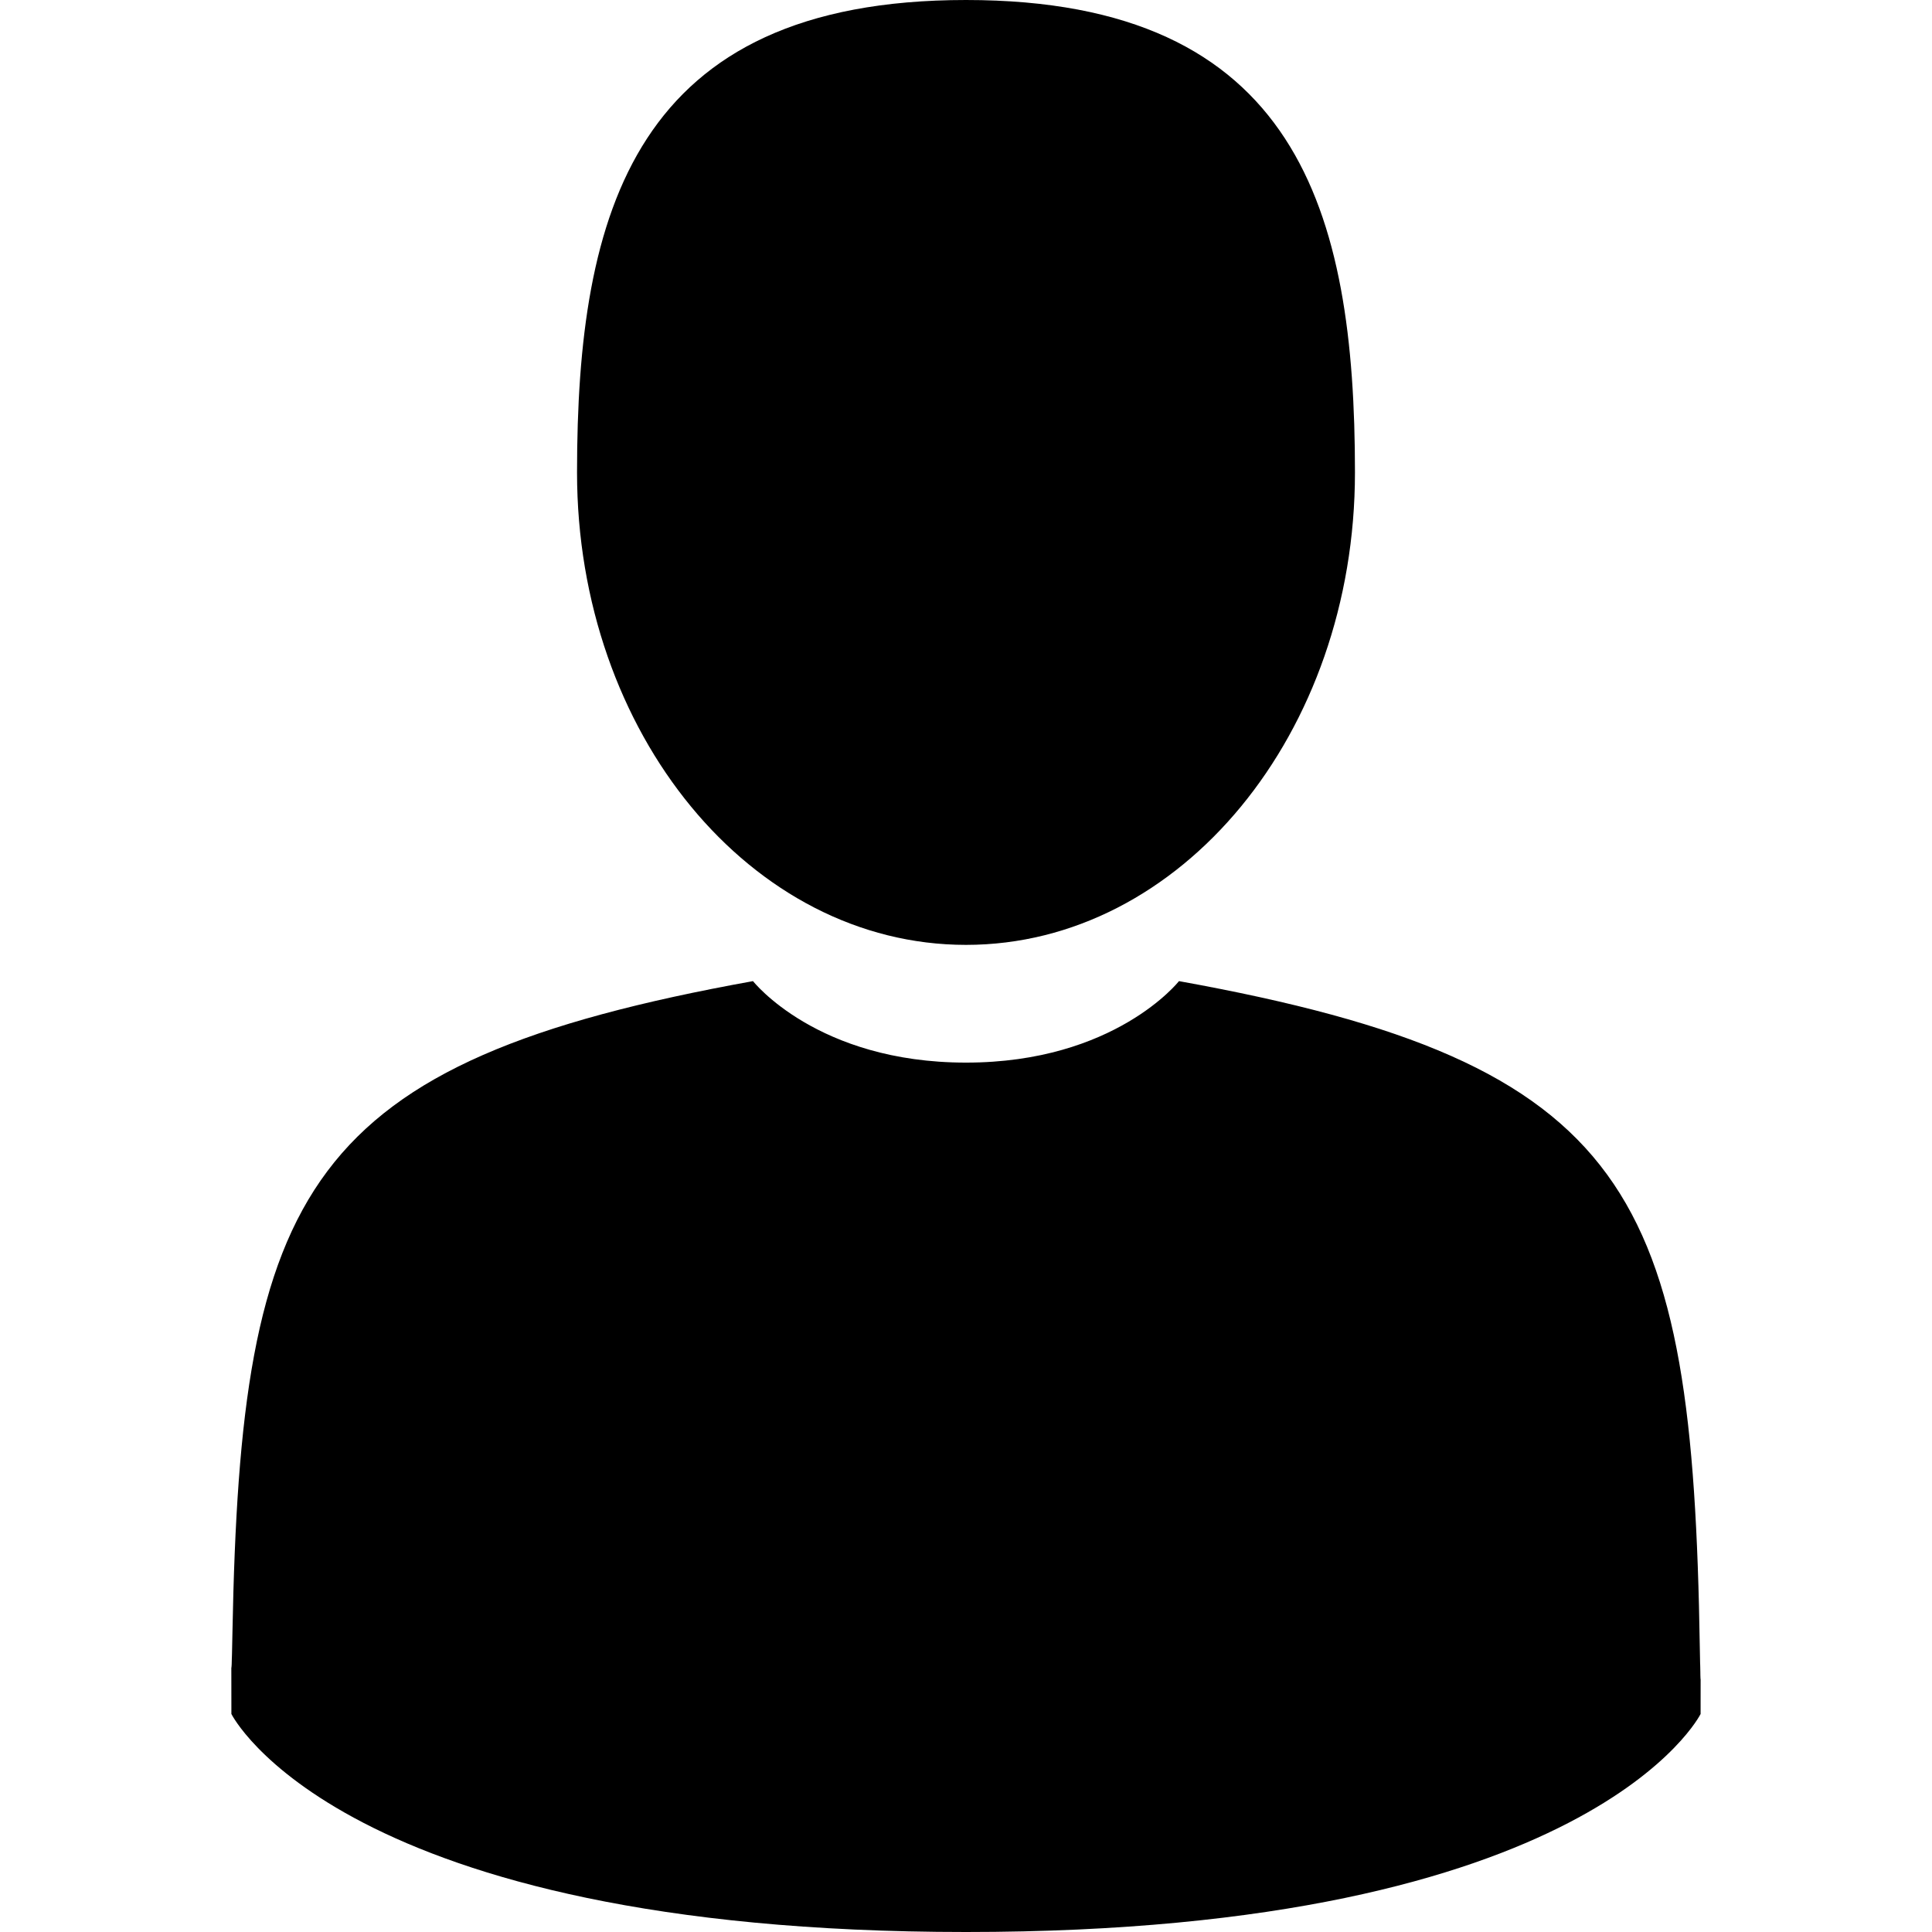
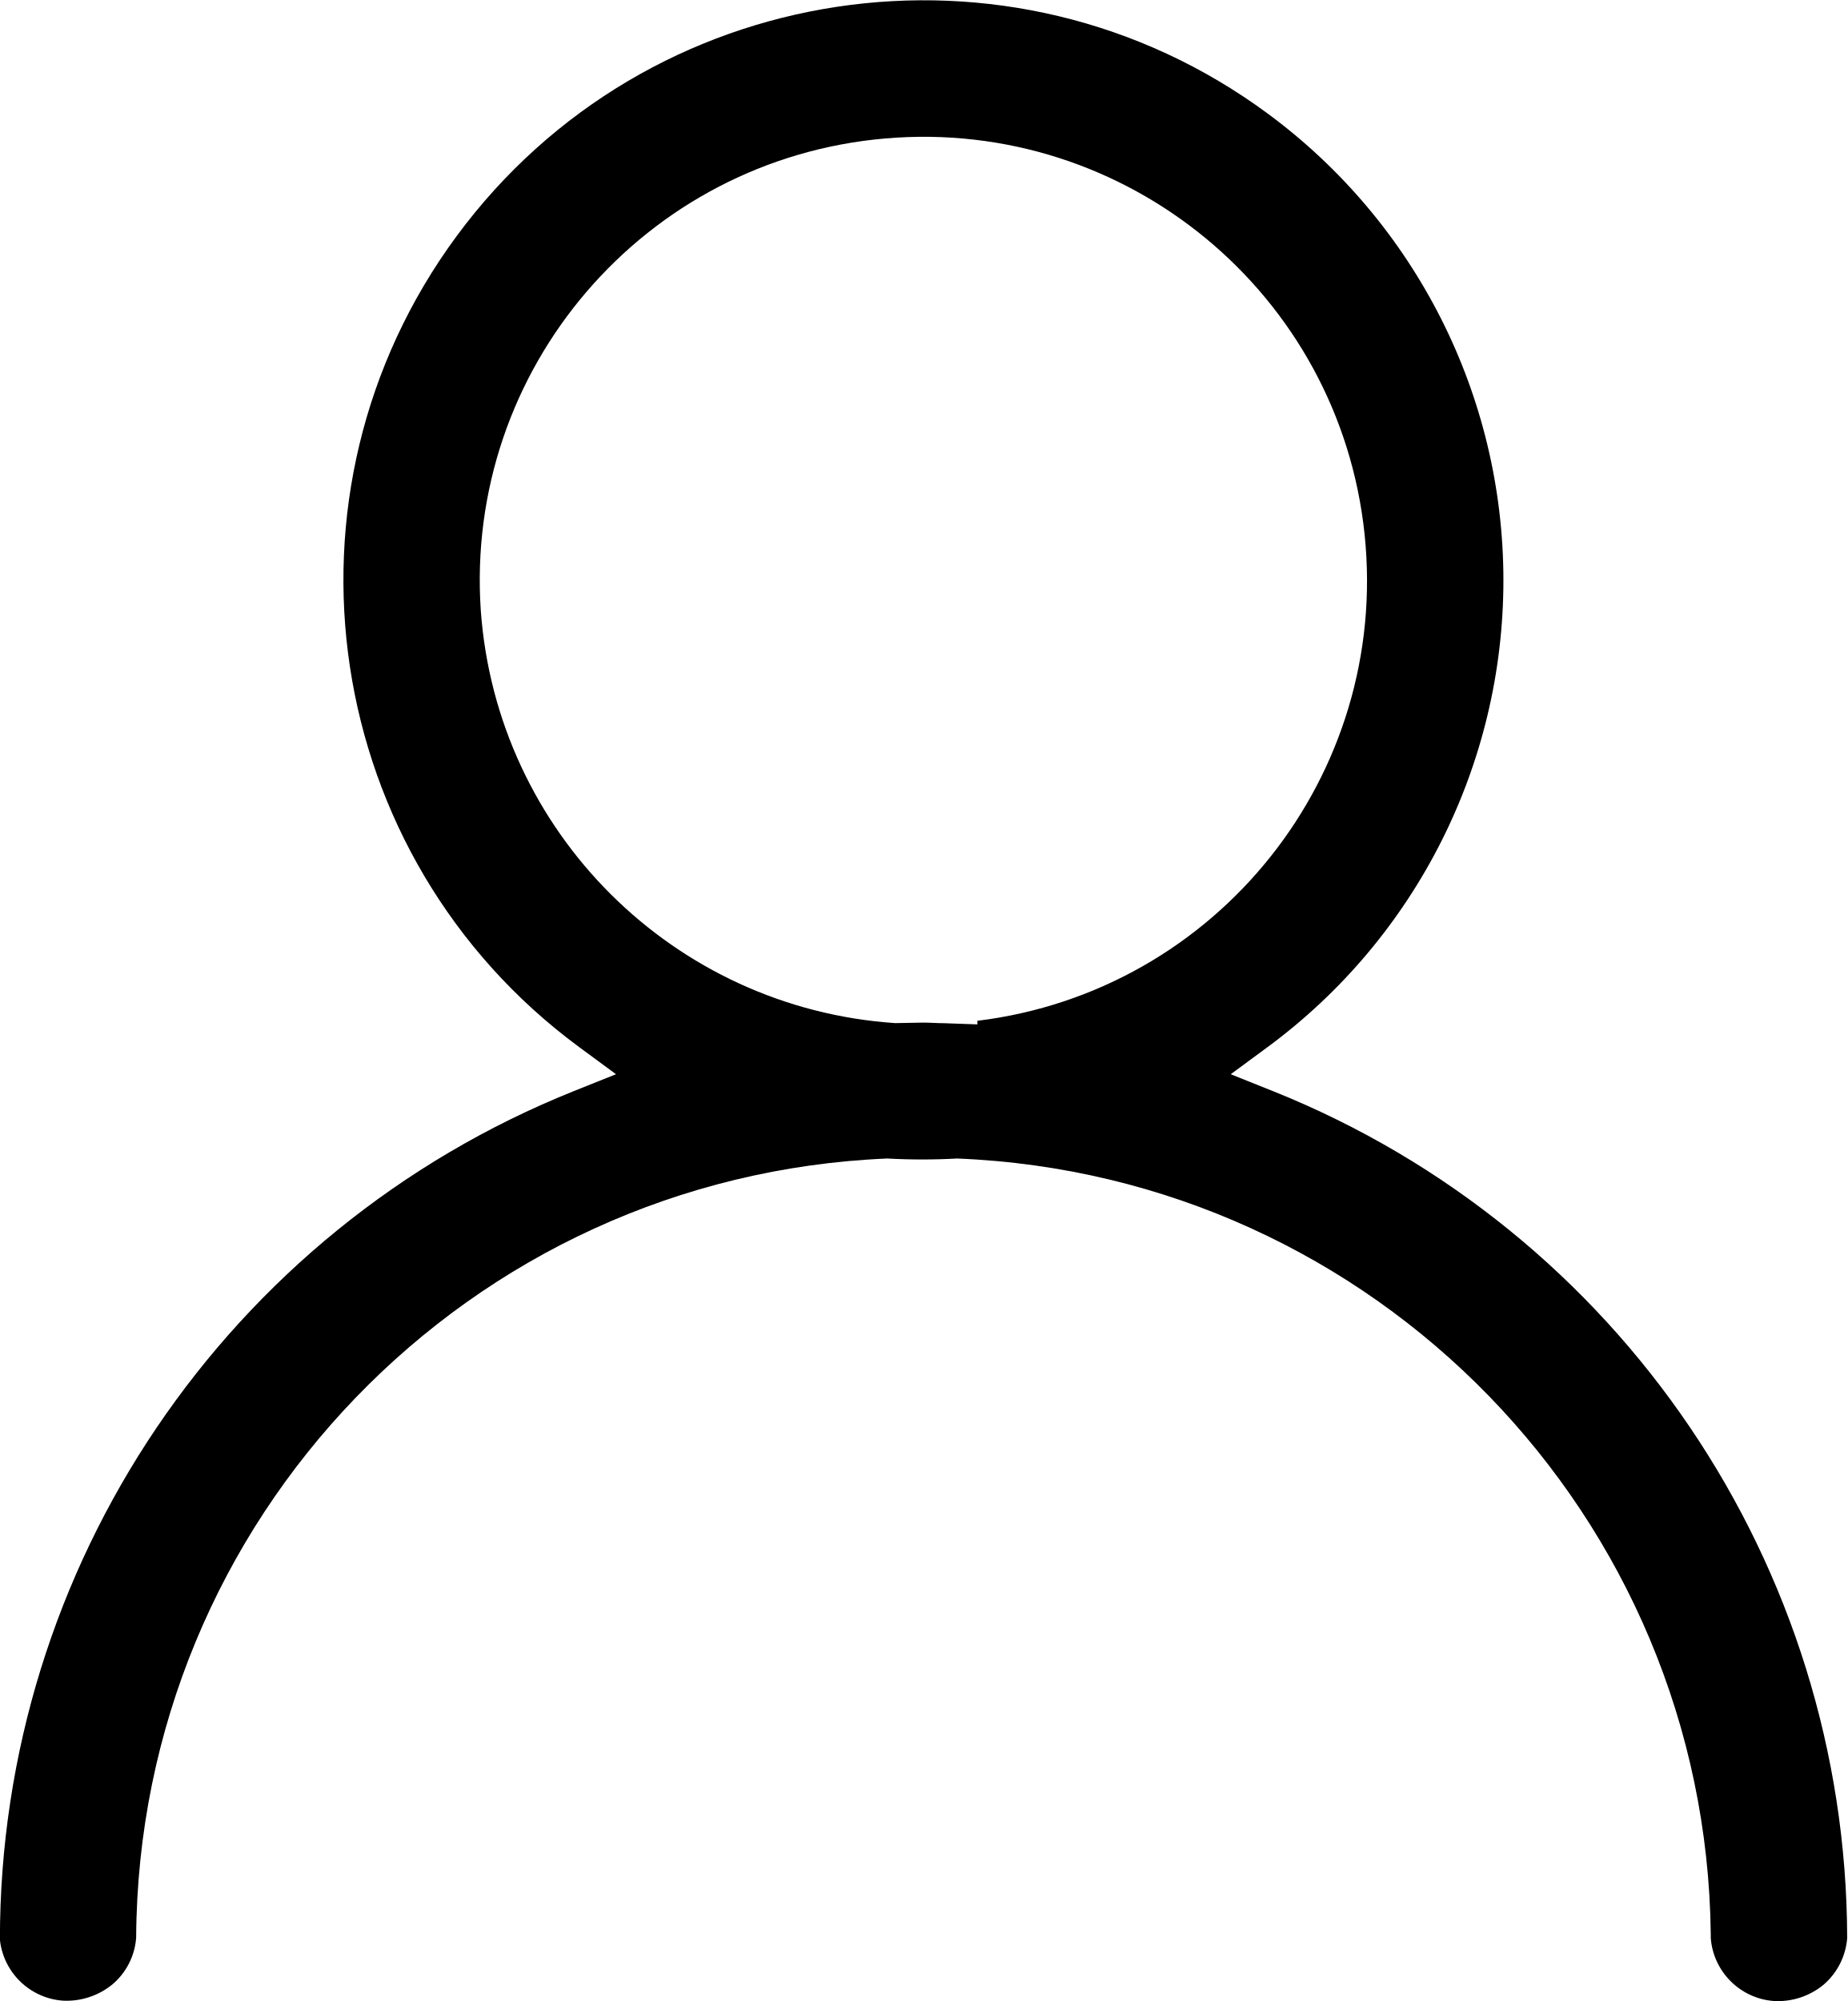
- <svg xmlns="http://www.w3.org/2000/svg" version="1.1" id="Capa_1" x="0px" y="0px" viewBox="0 0 350 350" xml:space="preserve">
-   <g>
-     <path d="M175,171.173c38.914,0,70.463-38.318,70.463-85.586C245.463,38.318,235.105,0,175,0s-70.465,38.318-70.465,85.587   C104.535,132.855,136.084,171.173,175,171.173z" />
-     <path d="M41.909,301.853C41.897,298.971,41.885,301.041,41.909,301.853L41.909,301.853z" />
-     <path d="M308.085,304.104C308.123,303.315,308.098,298.63,308.085,304.104L308.085,304.104z" />
-     <path d="M307.935,298.397c-1.305-82.342-12.059-105.805-94.352-120.657c0,0-11.584,14.761-38.584,14.761   s-38.586-14.761-38.586-14.761c-81.395,14.69-92.803,37.805-94.303,117.982c-0.123,6.547-0.18,6.891-0.202,6.131   c0.005,1.424,0.011,4.058,0.011,8.651c0,0,19.592,39.496,133.08,39.496c113.486,0,133.08-39.496,133.08-39.496   c0-2.951,0.002-5.003,0.005-6.399C308.062,304.575,308.018,303.664,307.935,298.397z" />
-   </g>
-   <g>
- </g>
-   <g>
- </g>
-   <g>
- </g>
-   <g>
- </g>
-   <g>
- </g>
-   <g>
- </g>
-   <g>
- </g>
-   <g>
- </g>
-   <g>
- </g>
-   <g>
- </g>
-   <g>
- </g>
-   <g>
- </g>
-   <g>
- </g>
-   <g>
- </g>
-   <g>
- </g>
+ <svg xmlns="http://www.w3.org/2000/svg" width="21.614" height="23.409" viewBox="0 0 21.614 23.409">
+   <path id="Path_10787" data-name="Path 10787" d="M10.981,14.06a7.42,7.42,0,0,0,.818,0,9.185,9.185,0,0,1,8.817,9.076l0,.044a.8.8,0,0,0,.736.736.838.838,0,0,0,.583-.19.8.8,0,0,0,.277-.546A10.7,10.7,0,0,0,15.5,13.274l-.5-.2.433-.319a6.784,6.784,0,0,0,0-10.919,6.785,6.785,0,1,0-8.057,10.92l.432.318-.5.2A10.691,10.691,0,0,0,.6,23.2a.8.8,0,0,0,.735.712.847.847,0,0,0,.581-.19.791.791,0,0,0,.278-.546A9.171,9.171,0,0,1,10.981,14.06ZM6.226,7.649a5.19,5.19,0,1,1,5.81,4.8v.042l-.391-.014c-.08,0-.162-.007-.241-.007l-.33.006A5.213,5.213,0,0,1,6.226,7.649Z" transform="translate(-0.601 -0.507)" />
</svg>
